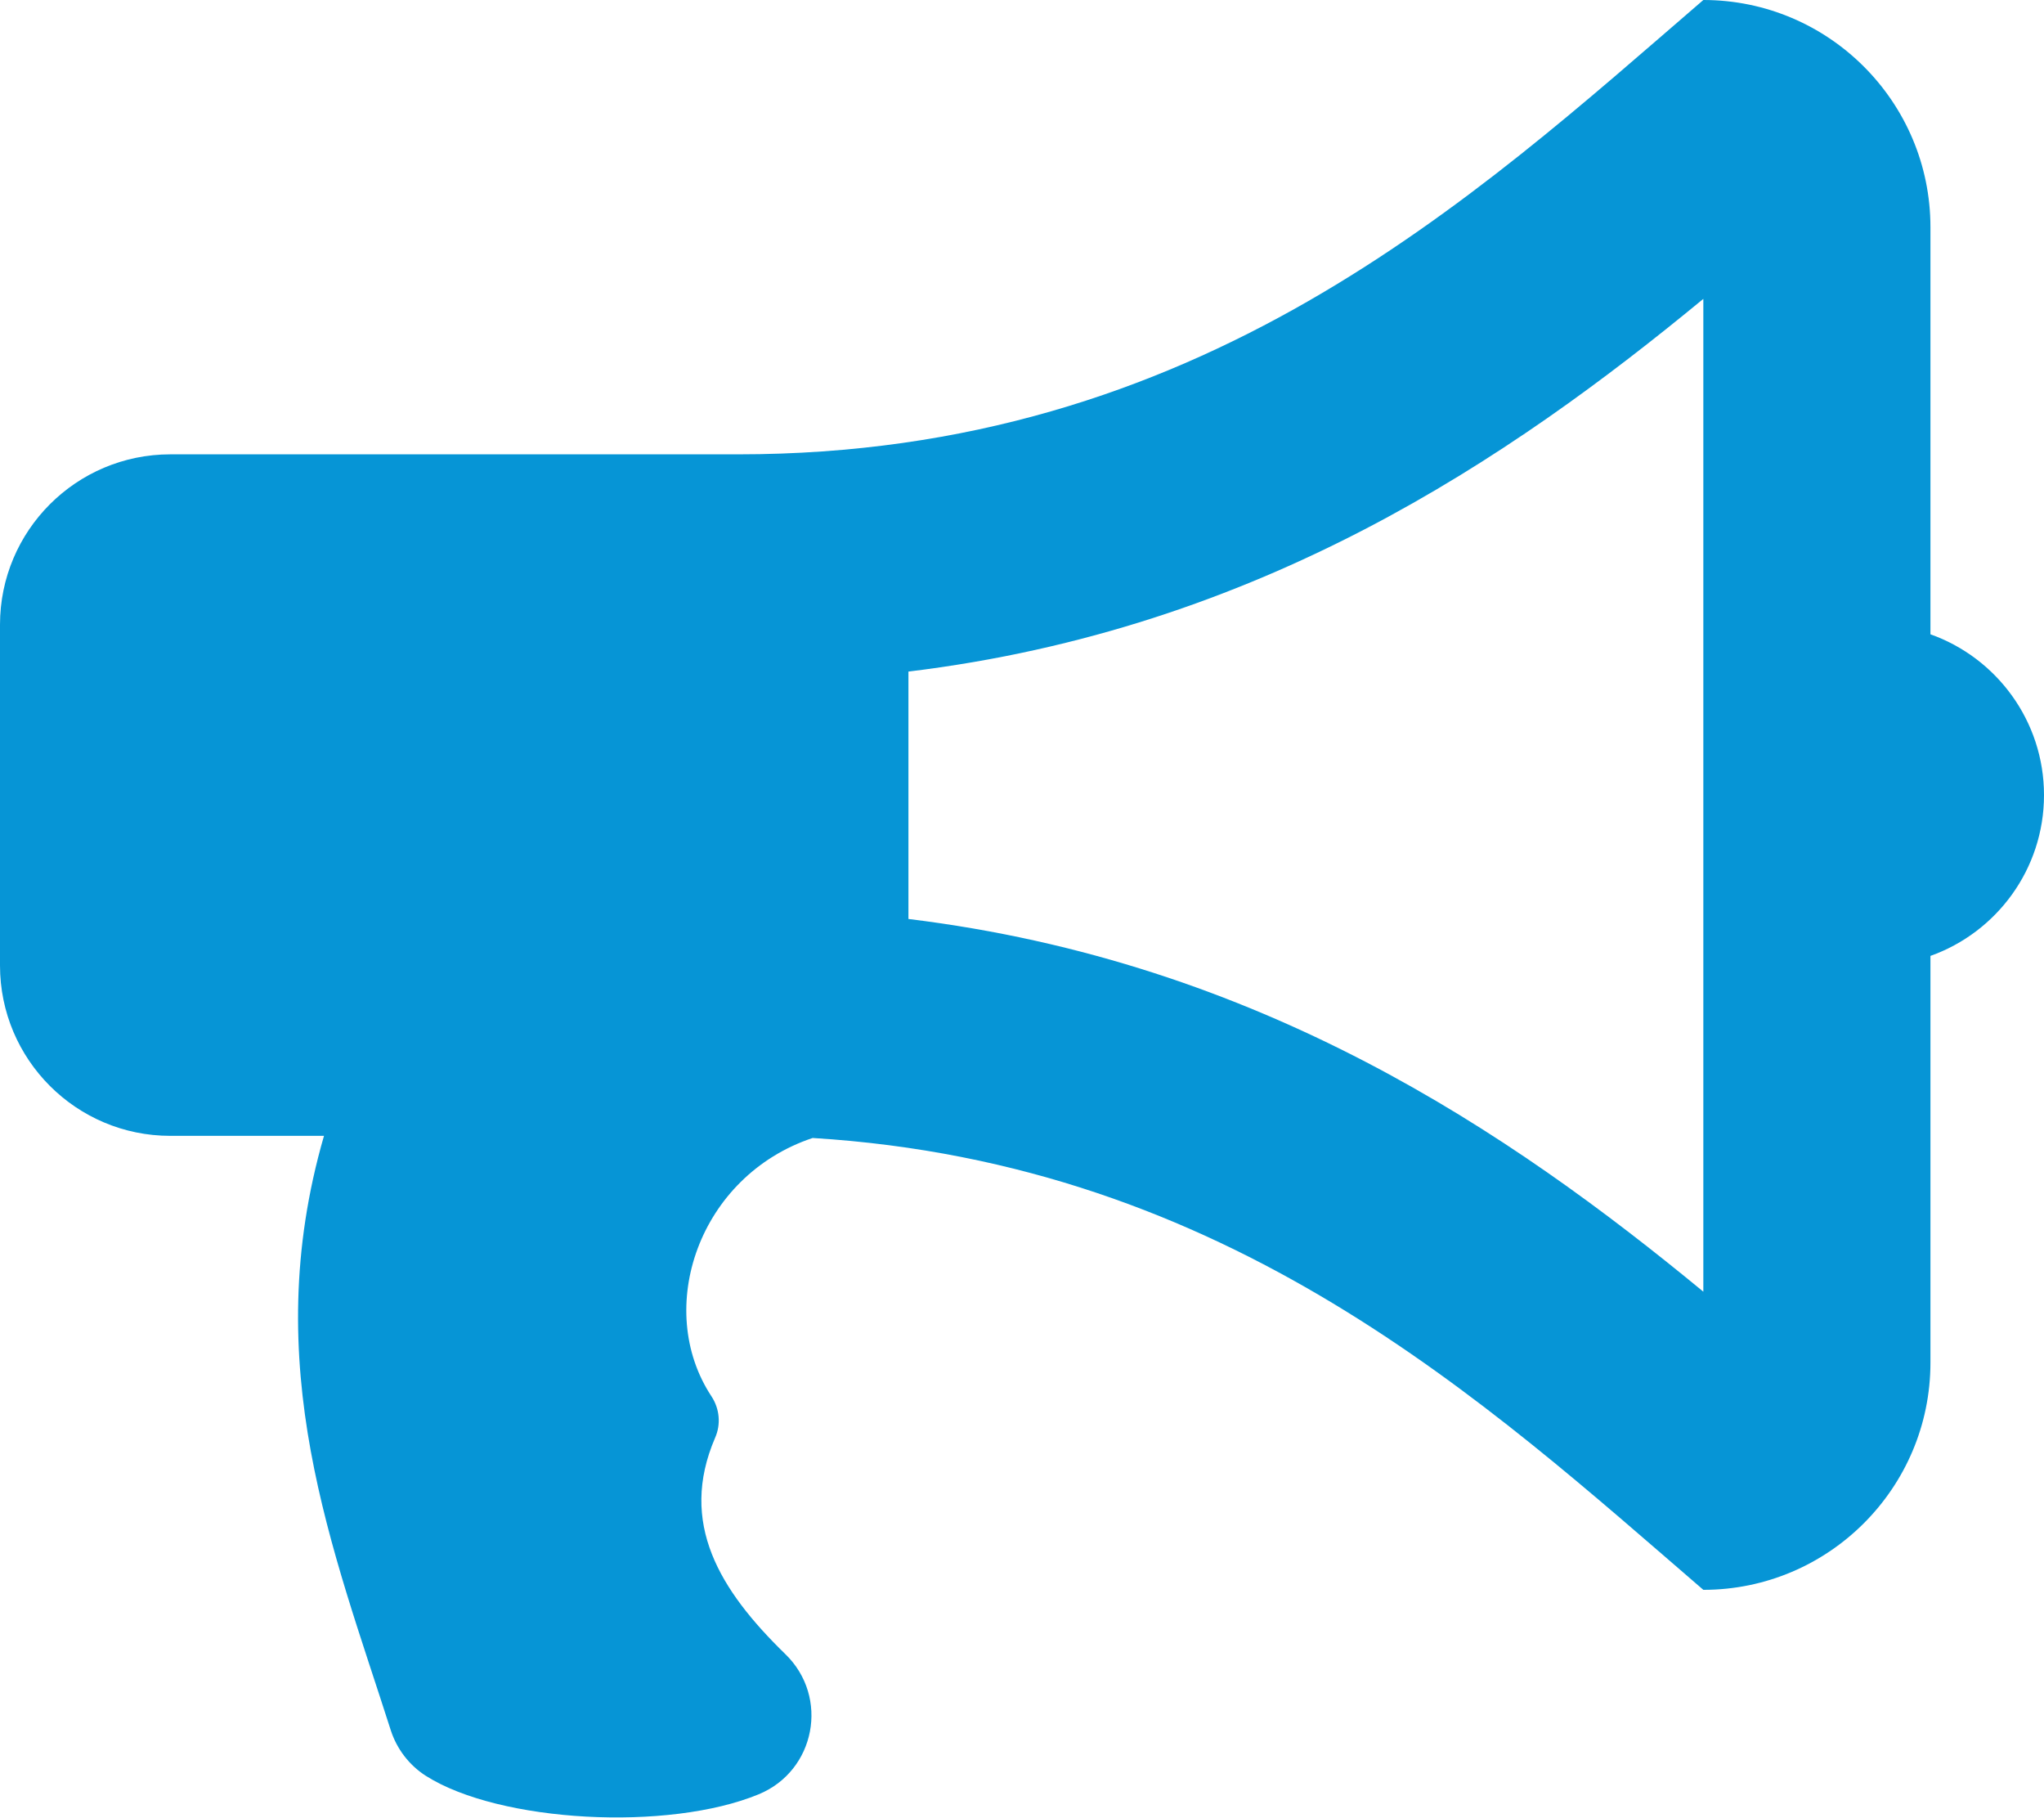
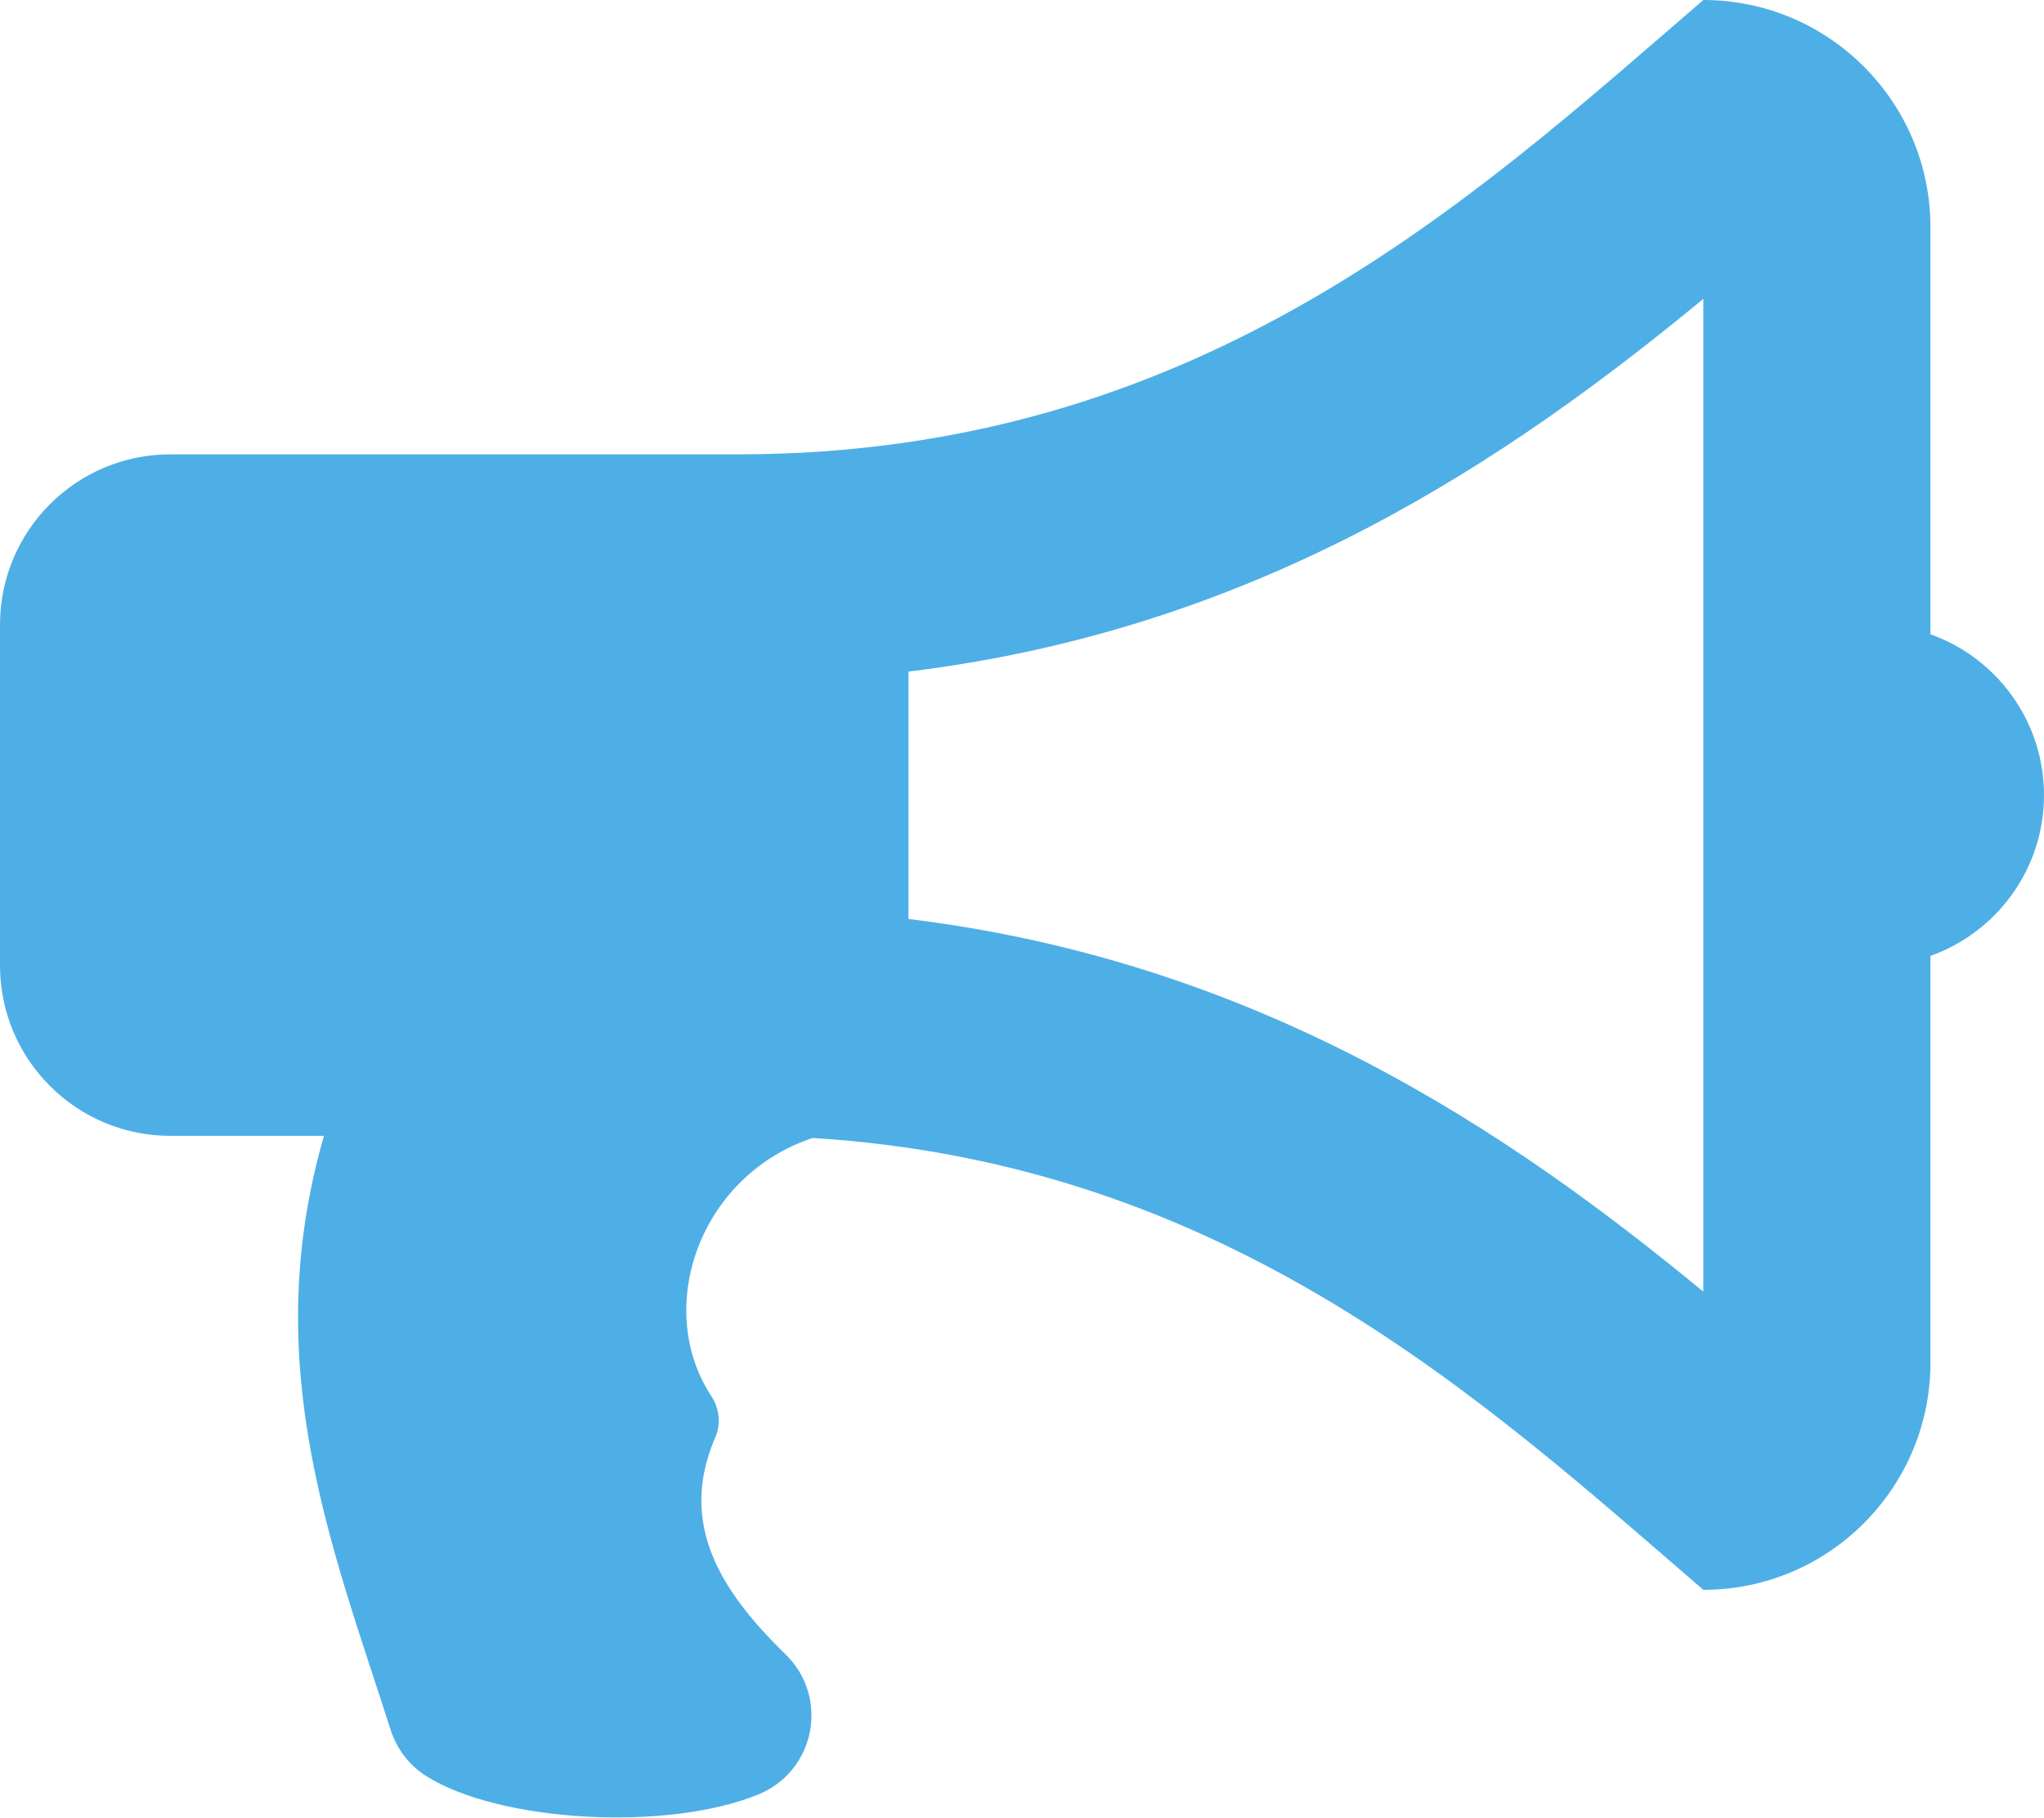
<svg xmlns="http://www.w3.org/2000/svg" version="1.1" id="Capa_1" x="0px" y="0px" viewBox="0 0 576 512" style="enable-background:new 0 0 576 512;" xml:space="preserve">
  <style type="text/css">
- 	.st0{fill:#0695D6;}
+ 	.st0{fill:#4eafe6;}
</style>
  <path class="st0" d="M576,224c0-20.9-13.4-38.7-32-45.3V64c0-35.3-28.7-64-64-64c-65,56-142,128-272,128H48c-26.5,0-48,21.5-48,48  v96c0,26.5,21.5,48,48,48h43.3c-18.7,64.6,2.5,116.4,18.8,167.4c1.7,5.3,5.2,9.9,9.9,12.9c20.8,13.2,68.4,15.7,93.8,5.2  c16-6.6,20-27.4,7.5-39.5c-18.5-18-30.1-36.9-19.8-60.9c1.7-3.8,1.3-8.2-1-11.7c-16.3-24.7-3.6-62.1,28.5-72.8  c117.4,7.2,189.6,74.4,251,127.3c35.3,0,64-28.7,64-64V269.3C562.6,262.7,576,244.9,576,224z M480,363.9c-54.6-45-125-92.9-224-105  v-69.7c99-12,169.4-60,224-105V363.9z" />
</svg>
